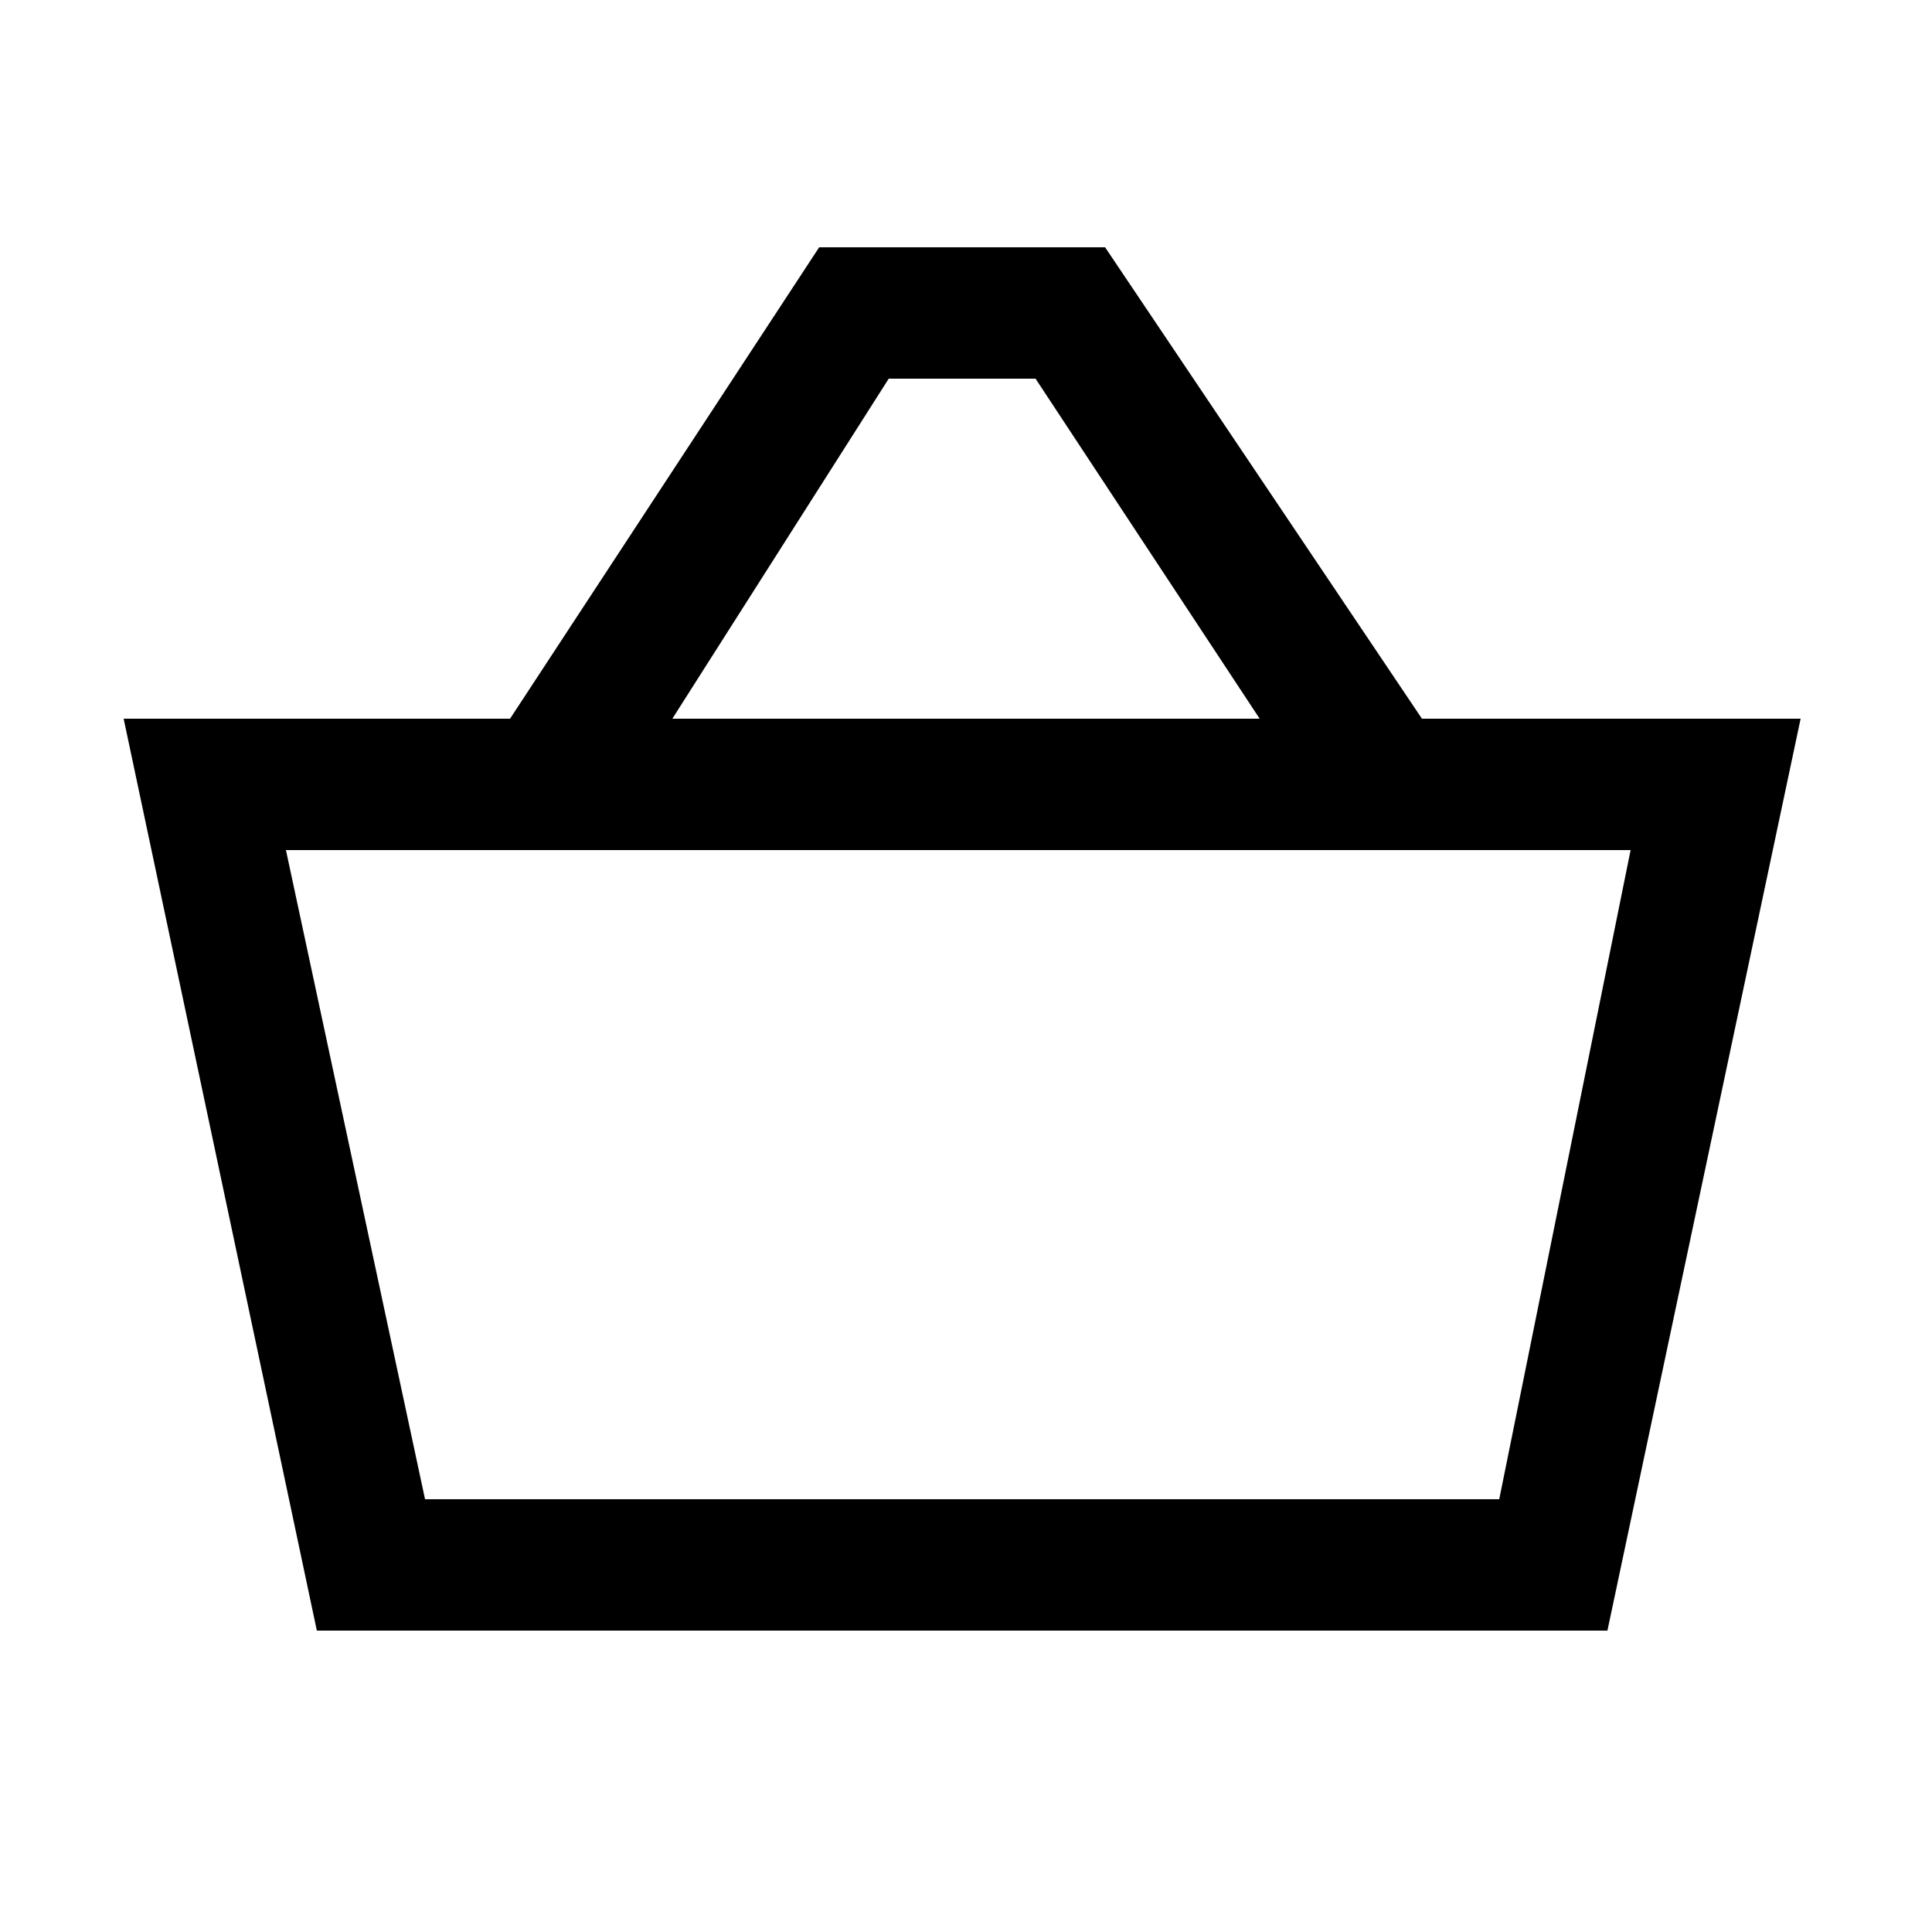
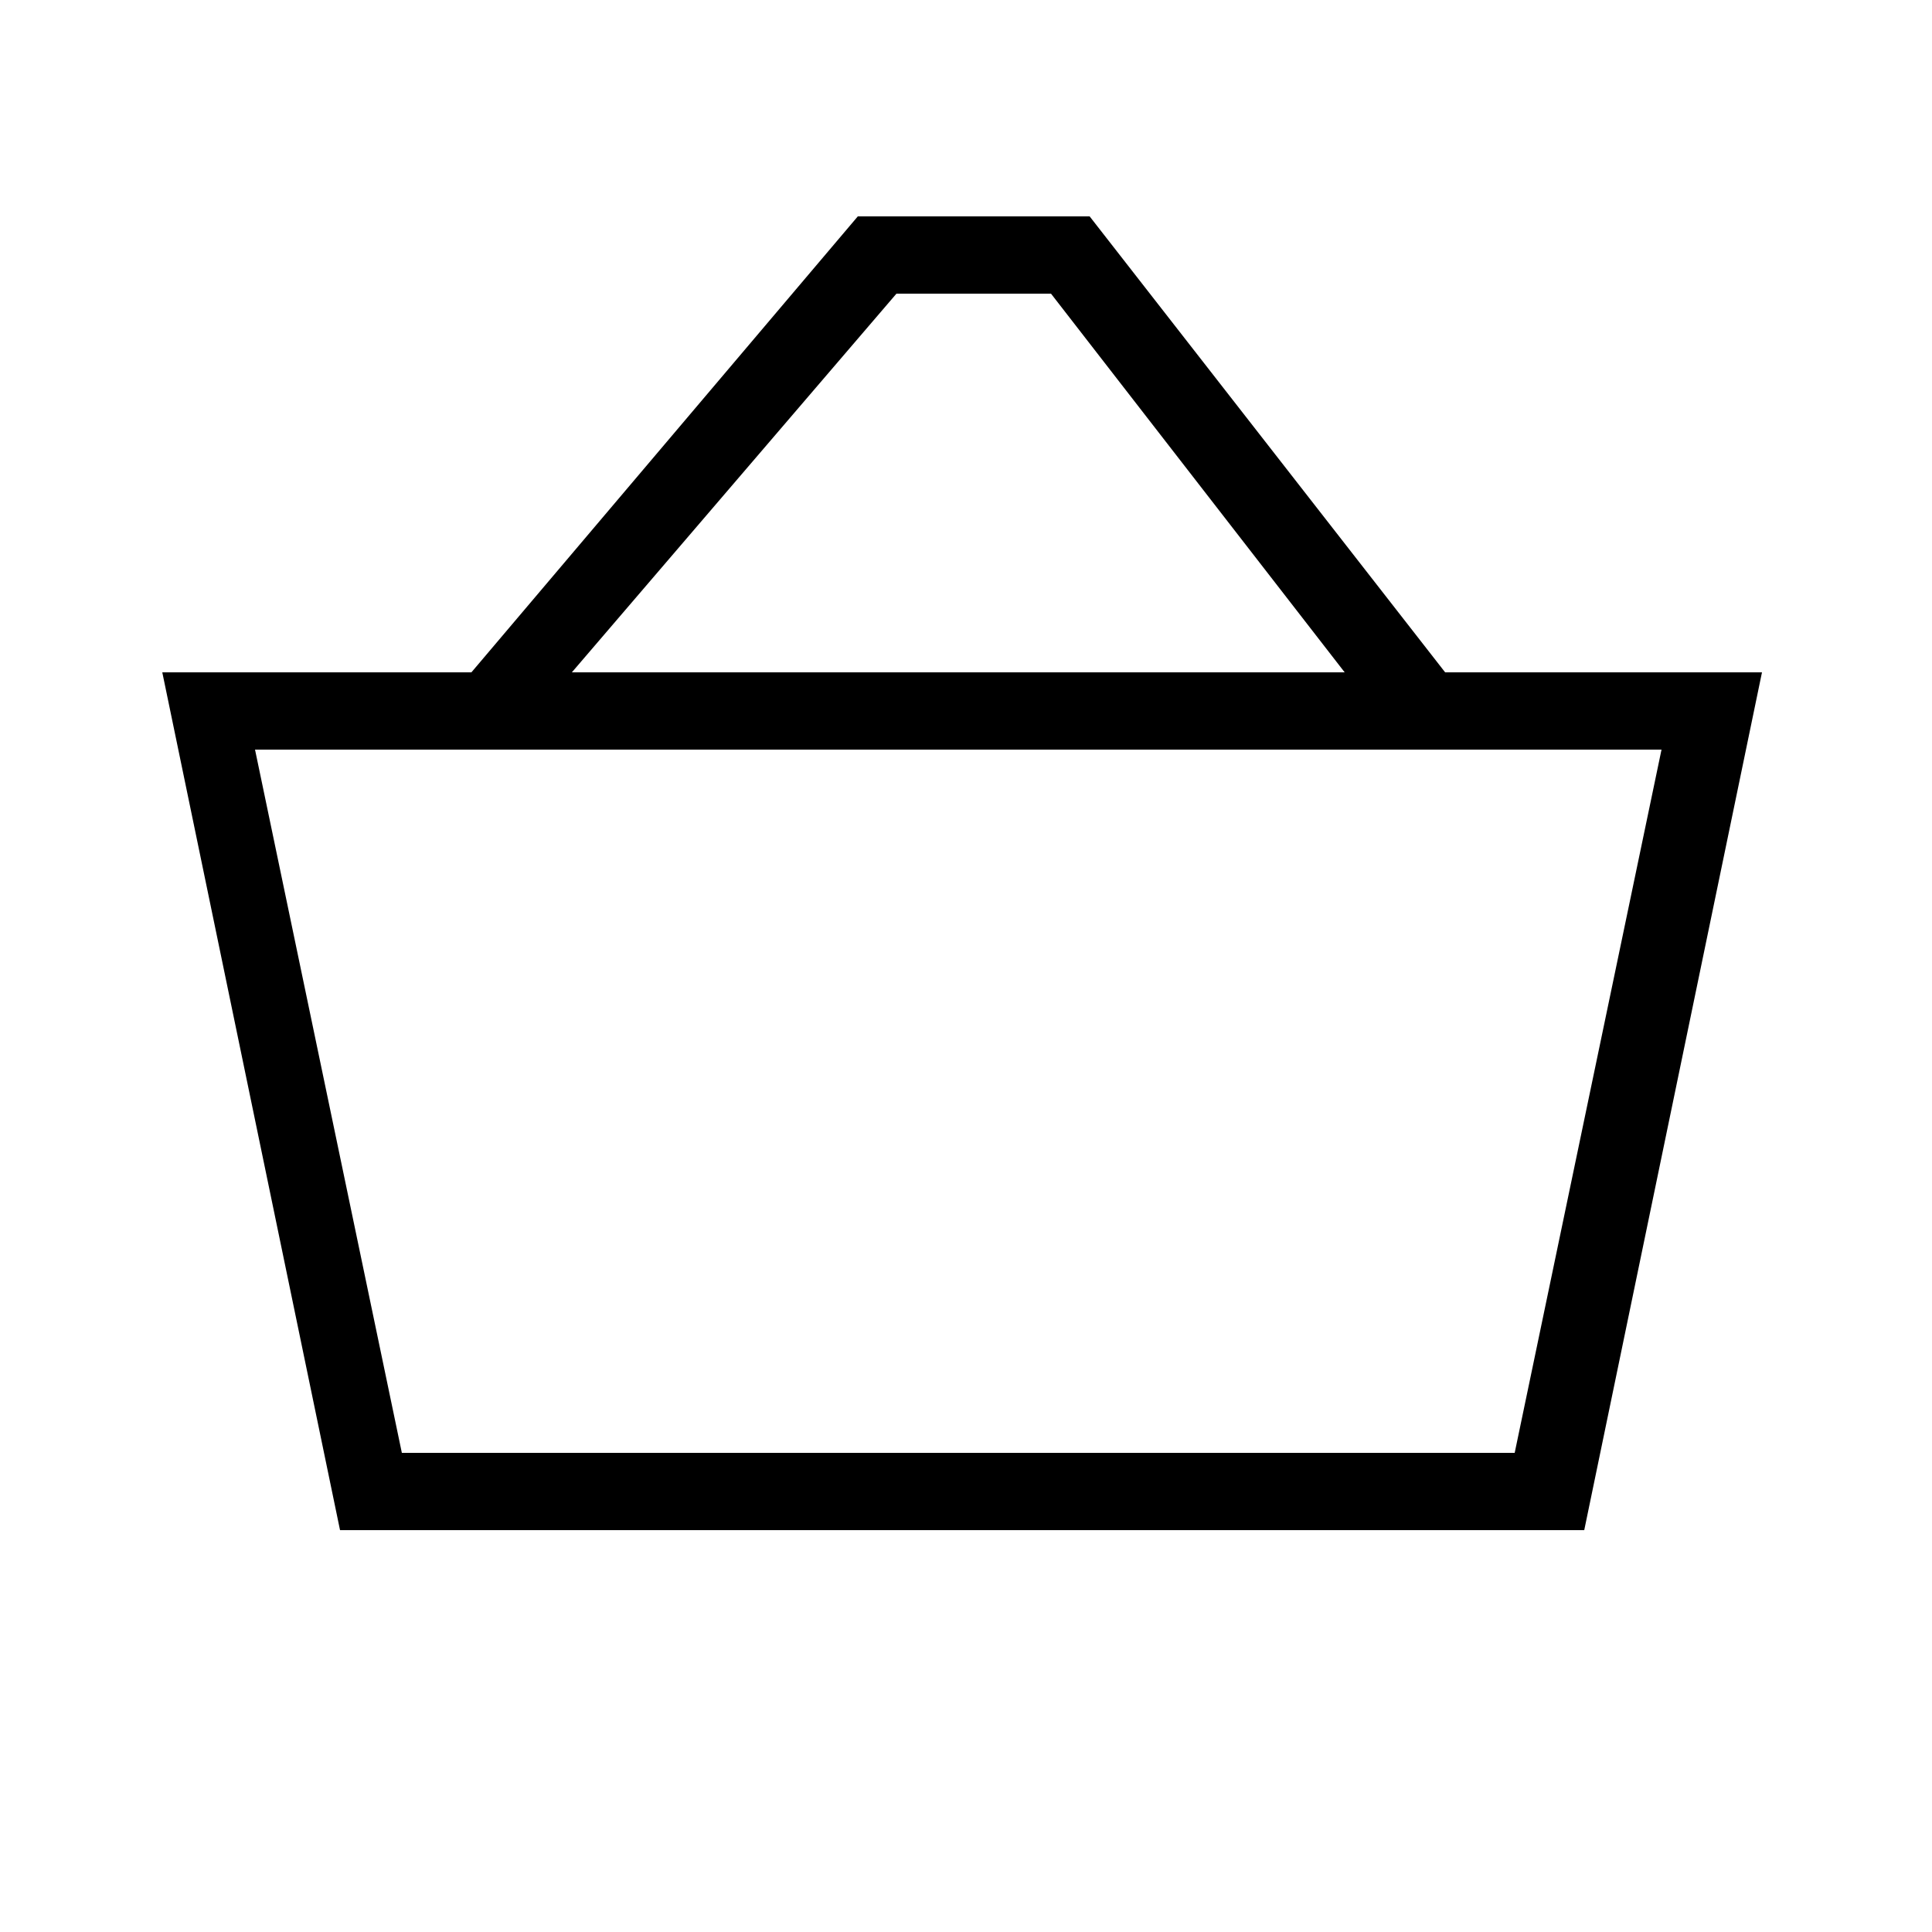
<svg xmlns="http://www.w3.org/2000/svg" version="1.1" id="Layer_1" x="0px" y="0px" viewBox="0 0 25 25" style="enable-background:new 0 0 25 25;" xml:space="preserve">
-   <path d="M18.4,9.3l-4.1-6.1h-3.7L6.6,9.3h-5l2.5,11.8h16.7l2.5-11.8H18.4z M11.5,4.9h1.9l2.9,4.4H8.7L11.5,4.9z M19.4,19.4H5.5  L3.7,11h17.4L19.4,19.4z" />
+   <path d="M18.7,8.7l-4.6-5.9h-3l-5,5.9H2.1l2.3,11.1h16.1l2.3-11.1H18.7z M11.6,3.8h2l3.8,4.9h-10L11.6,3.8z M19.6,18.8H5.2L3.3,9.7  h3.3l0,0l0,0h14.9L19.6,18.8z" />
</svg>
